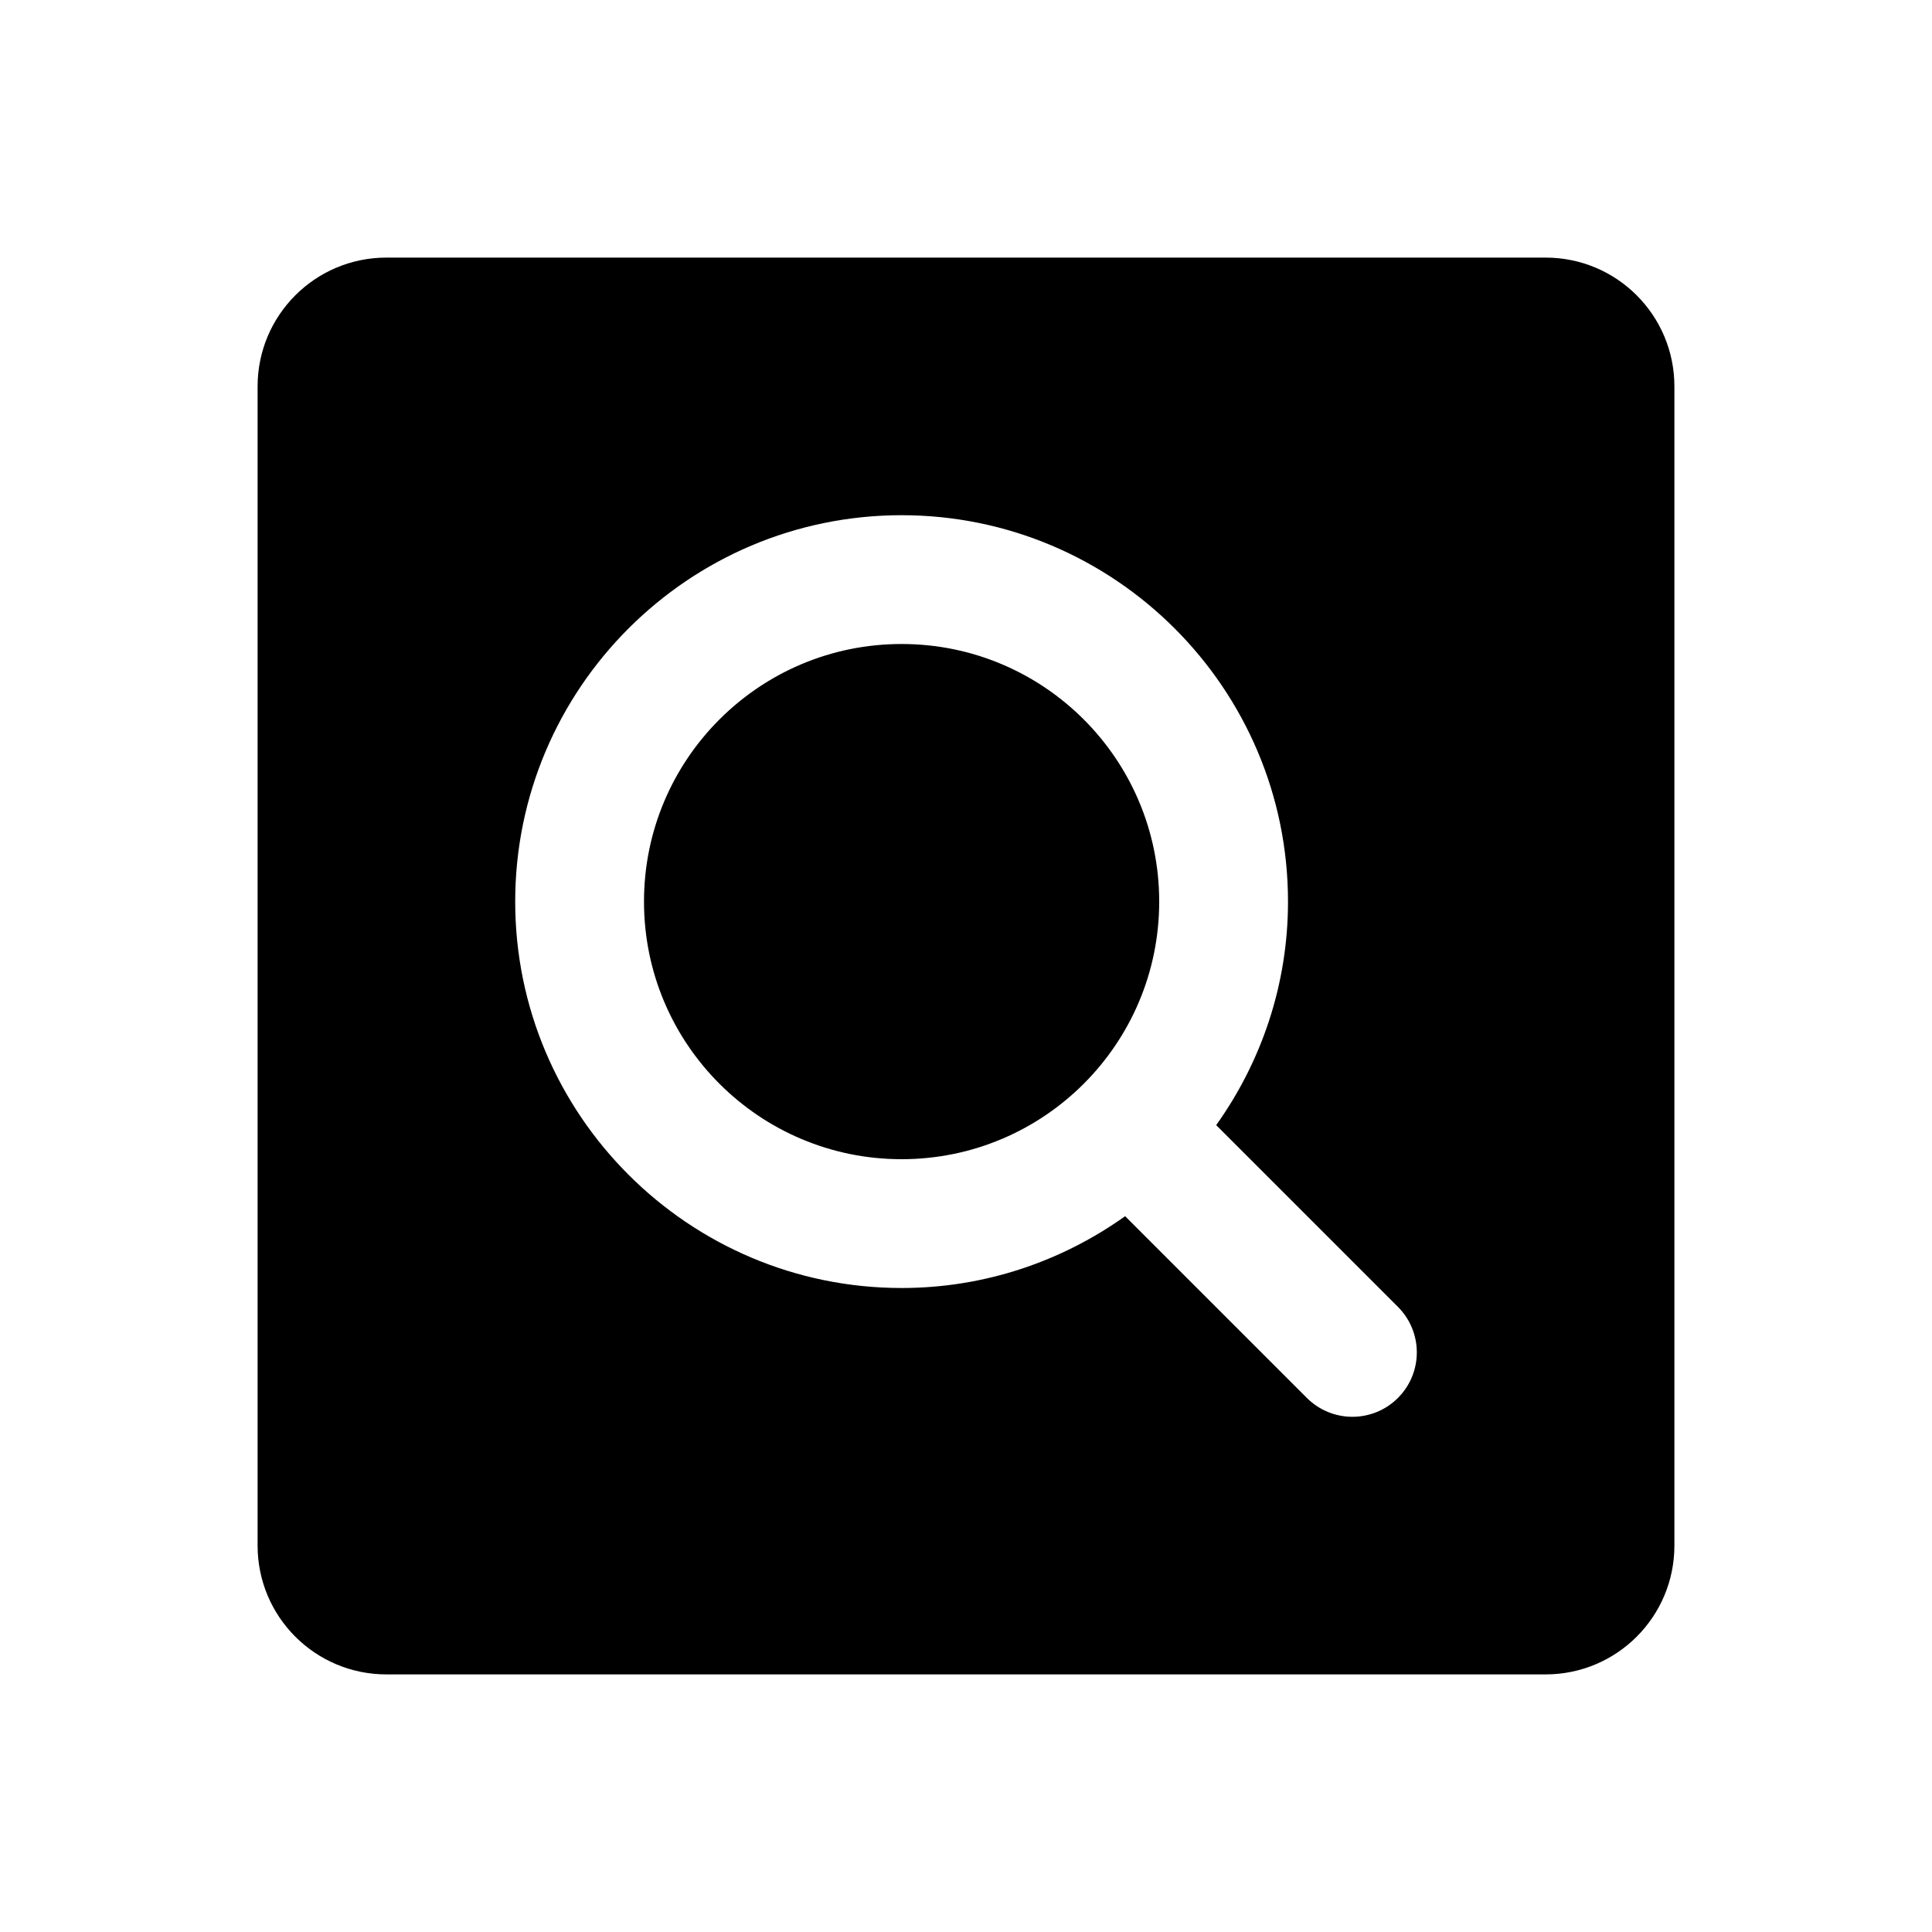
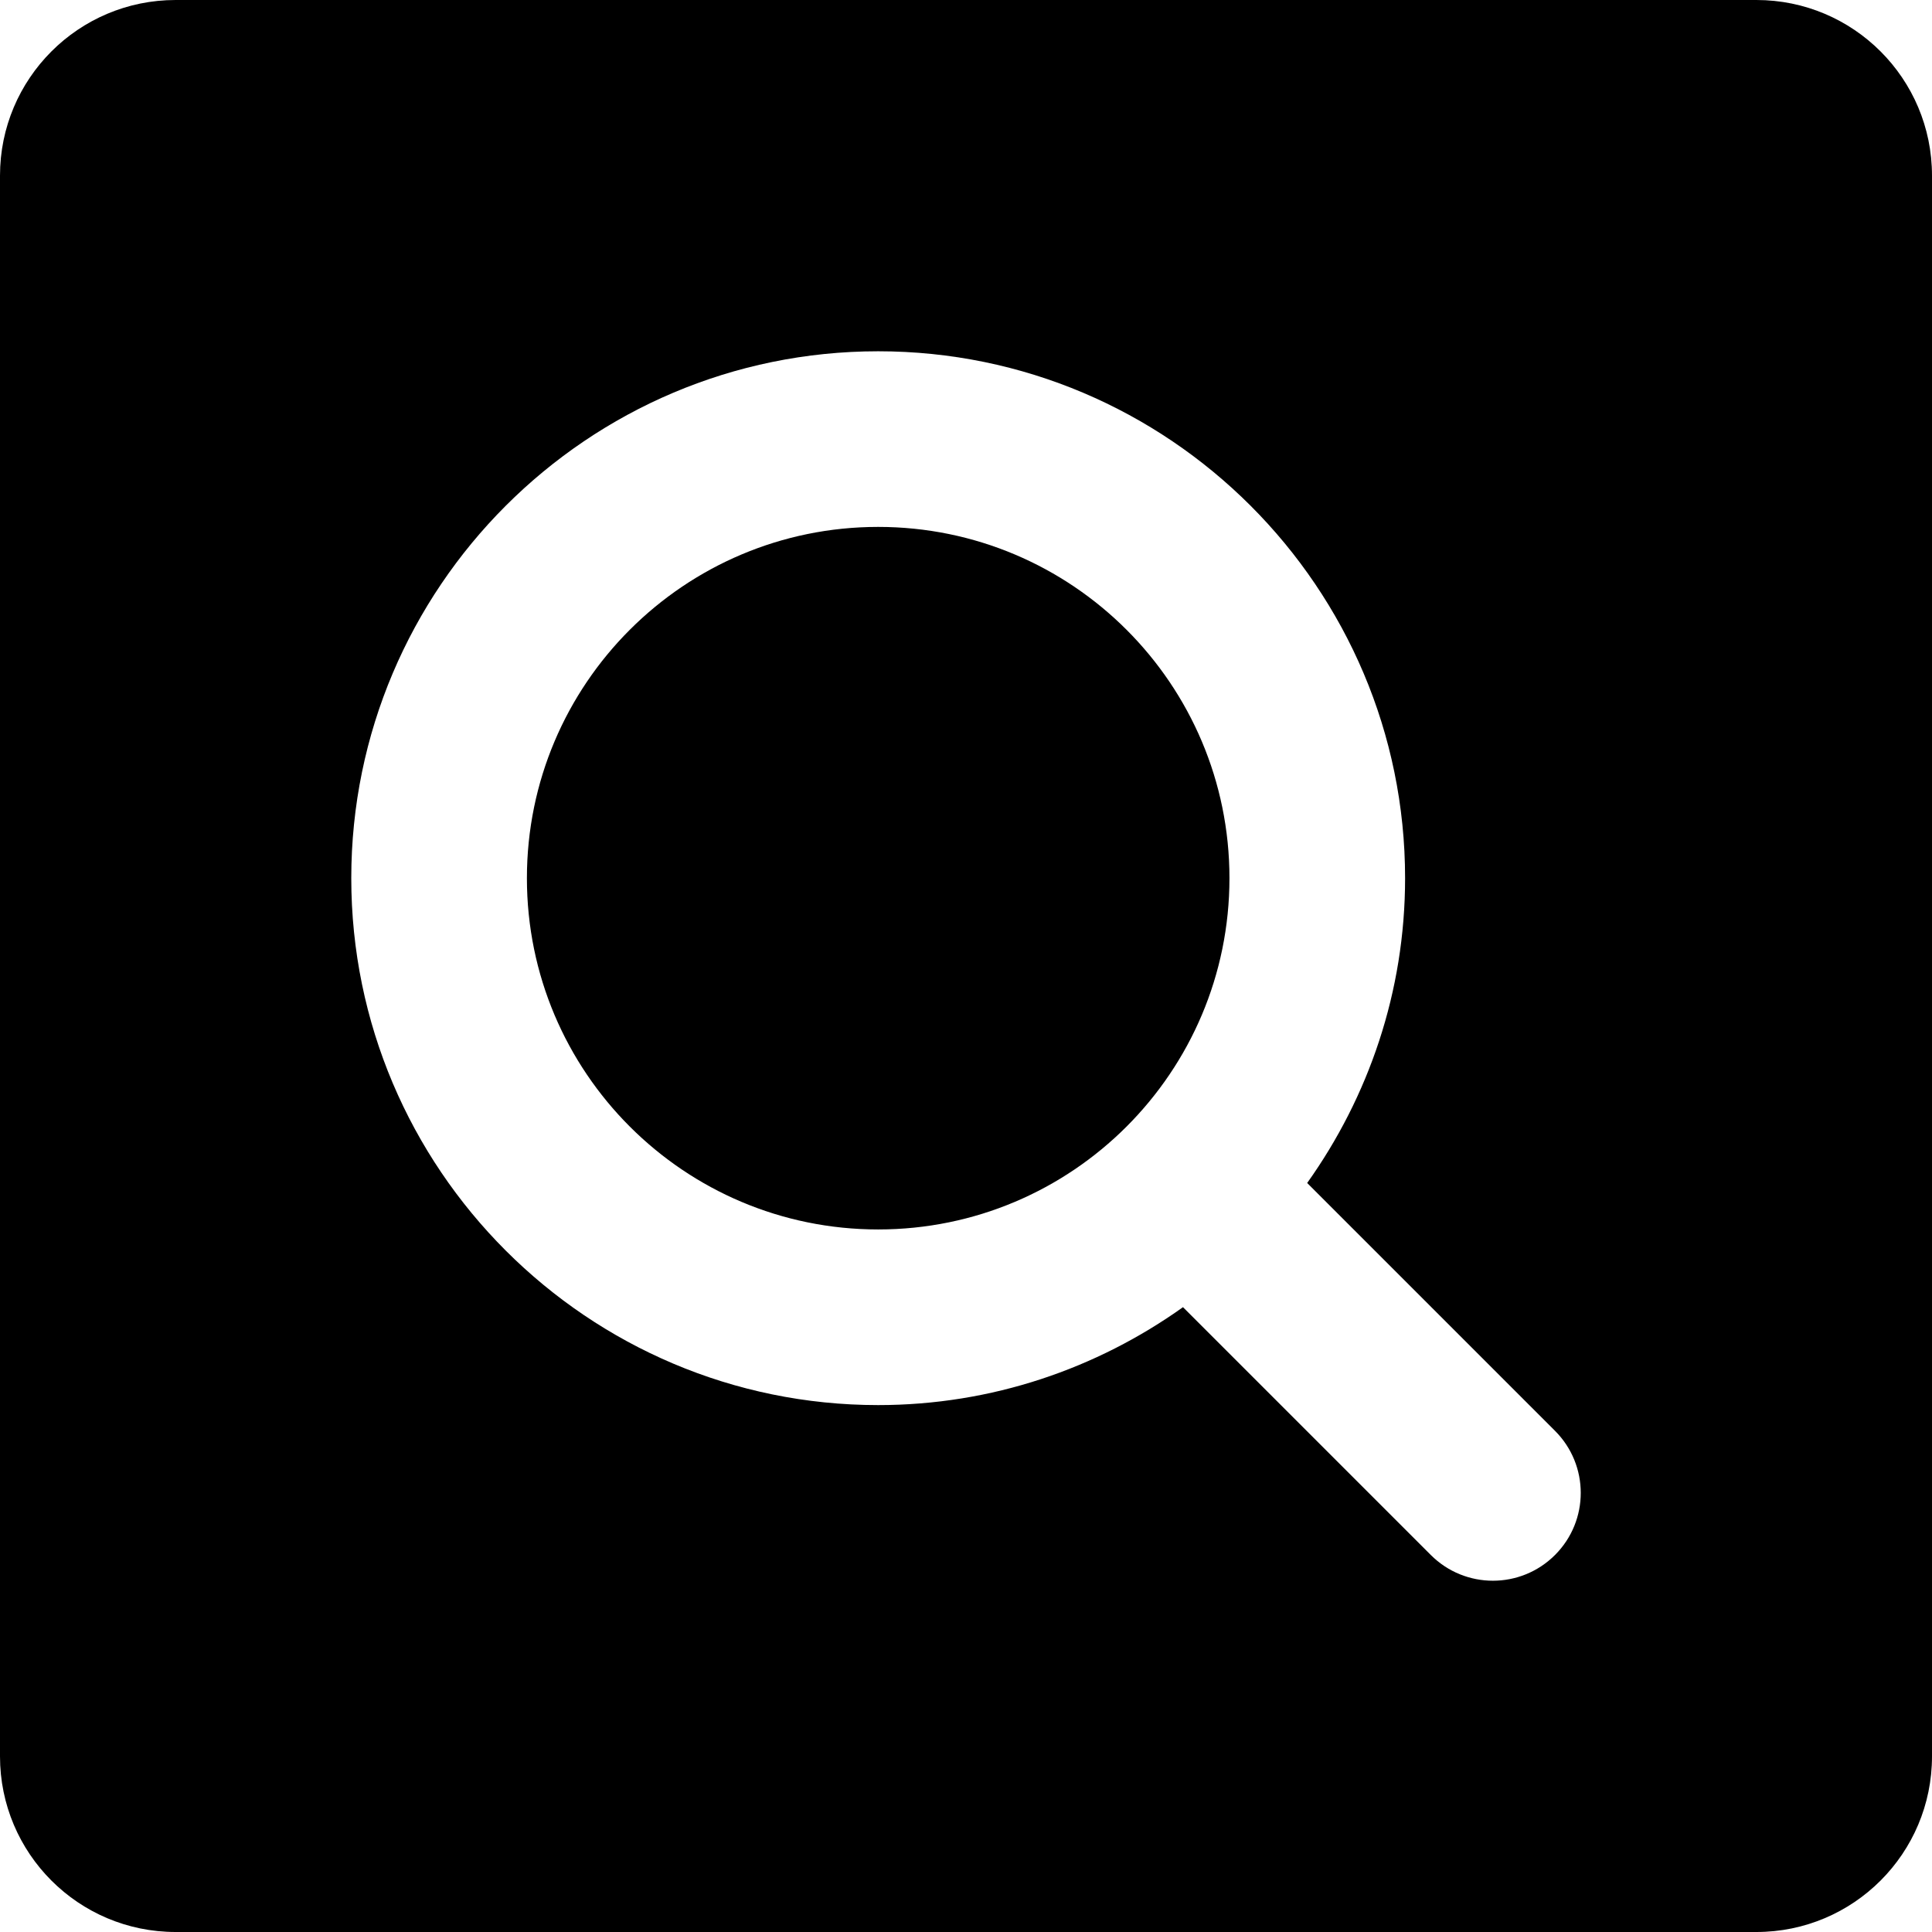
- <svg xmlns="http://www.w3.org/2000/svg" viewBox="0 0 30 30" width="90px" height="90px">
+ <svg xmlns="http://www.w3.org/2000/svg" viewBox="4 4 22 22" width="90px" height="90px">
  <path d="M 6 4 C 4.895 4 4 4.895 4 6 L 4 24 C 4 25.105 4.895 26 6 26 L 24 26 C 25.105 26 26 25.105 26 24 L 26 6 C 26 4.895 25.105 4 24 4 L 6 4 z M 14 8 C 17.309 8 20 10.691 20 14 C 20 15.294 19.584 16.49 18.885 17.471 L 21.707 20.293 C 22.098 20.684 22.098 21.316 21.707 21.707 C 21.512 21.902 21.256 22 21 22 C 20.744 22 20.488 21.902 20.293 21.707 L 17.471 18.885 C 16.49 19.584 15.294 20 14 20 C 10.691 20 8 17.309 8 14 C 8 10.691 10.691 8 14 8 z M 14 10 A 4 4 0 0 0 10 14 A 4 4 0 0 0 14 18 A 4 4 0 0 0 18 14 A 4 4 0 0 0 14 10 z" />
</svg>
